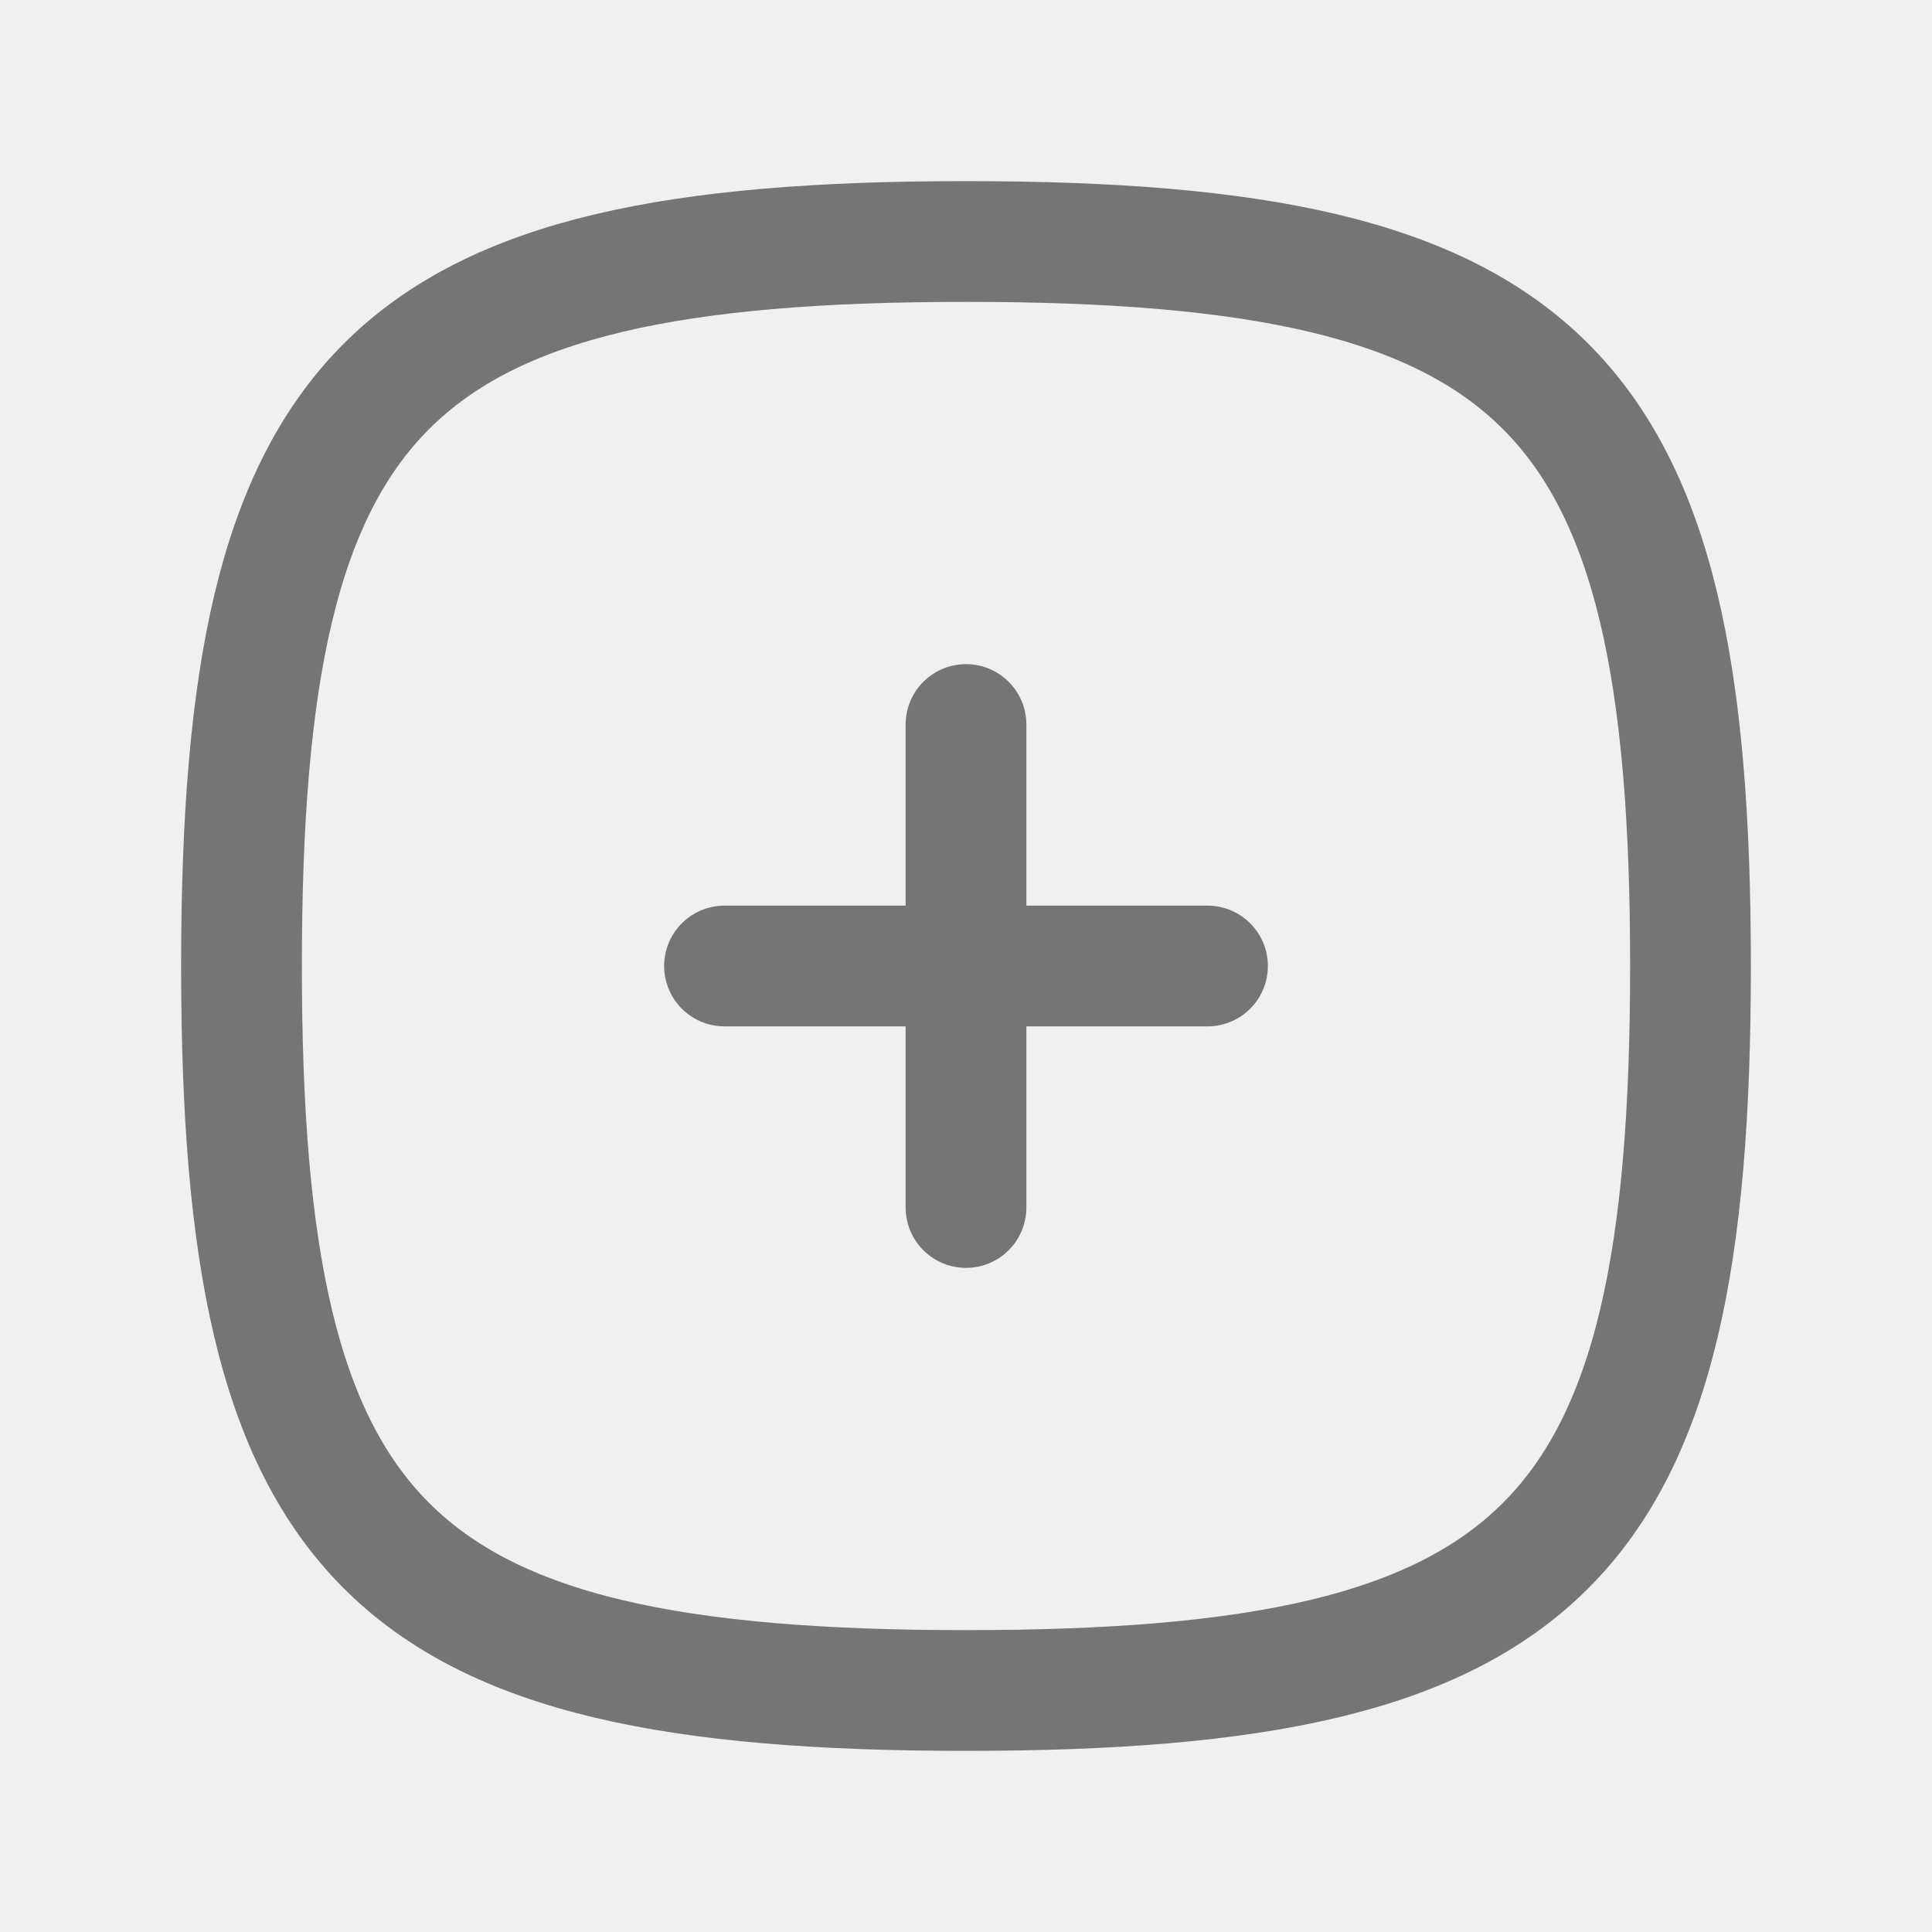
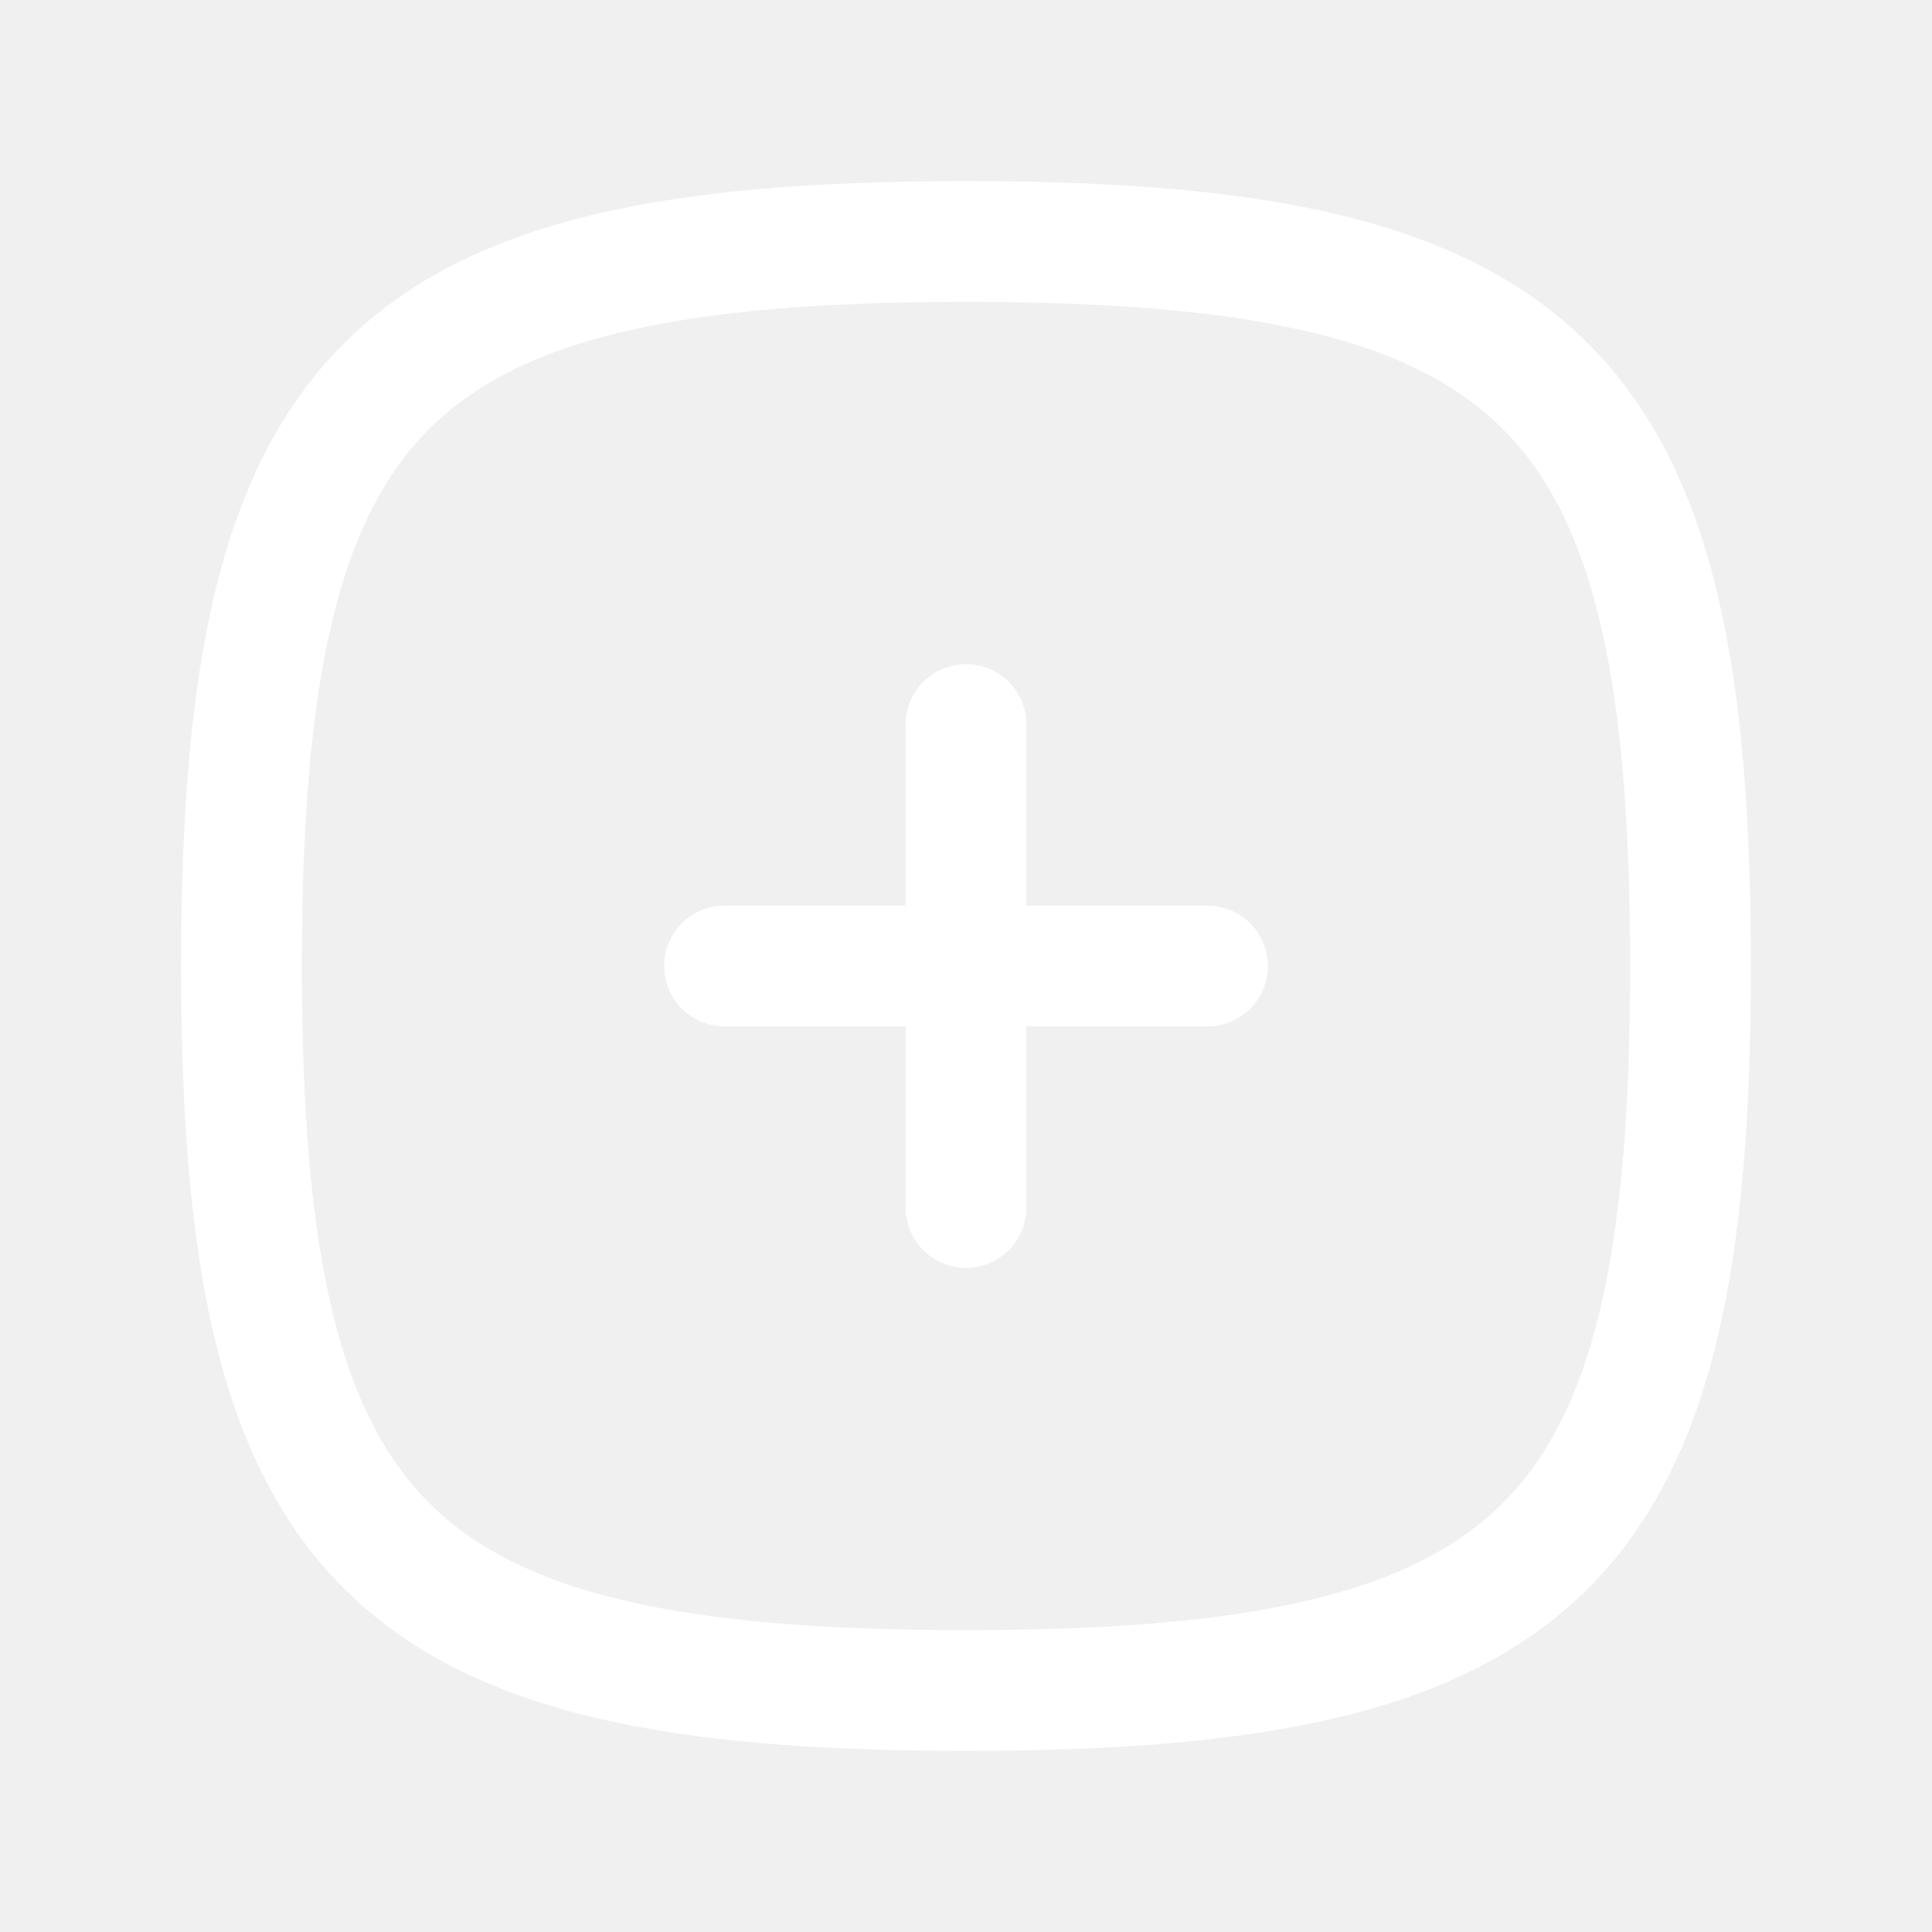
<svg xmlns="http://www.w3.org/2000/svg" width="24" height="24" viewBox="0 0 24 24" fill="none">
-   <g clip-path="url(#clip0_33_37)">
-     <path d="M12 3C19.2 3 21 4.8 21 12C21 19.2 19.2 21 12 21C4.8 21 3 19.2 3 12C3 4.8 4.8 3 12 3Z" stroke="#757575" stroke-width="1.5" stroke-linecap="round" stroke-linejoin="round" />
-     <path d="M15 12H9" stroke="#757575" stroke-width="1.5" stroke-linecap="round" stroke-linejoin="round" />
-     <path d="M12 9V15" stroke="#757575" stroke-width="1.5" stroke-linecap="round" stroke-linejoin="round" />
+   <g id="square-rounded-plus 1" clip-path="url(#clip0_34_184)">
+     <path id="Vector" d="M12 3C19.2 3 21 4.8 21 12C21 19.2 19.2 21 12 21C4.8 21 3 19.2 3 12C3 4.8 4.8 3 12 3Z" stroke="white" stroke-width="1.5" stroke-linecap="round" stroke-linejoin="round" />
+     <path id="Vector_2" d="M15 12H9" stroke="white" stroke-width="1.5" stroke-linecap="round" stroke-linejoin="round" />
+     <path id="Vector_3" d="M12 9V15" stroke="white" stroke-width="1.5" stroke-linecap="round" stroke-linejoin="round" />
  </g>
  <defs>
-     <clipPath id="clip0_33_37">
+     <clipPath id="clip0_34_184">
      <rect width="24" height="24" fill="white" />
    </clipPath>
  </defs>
</svg>
